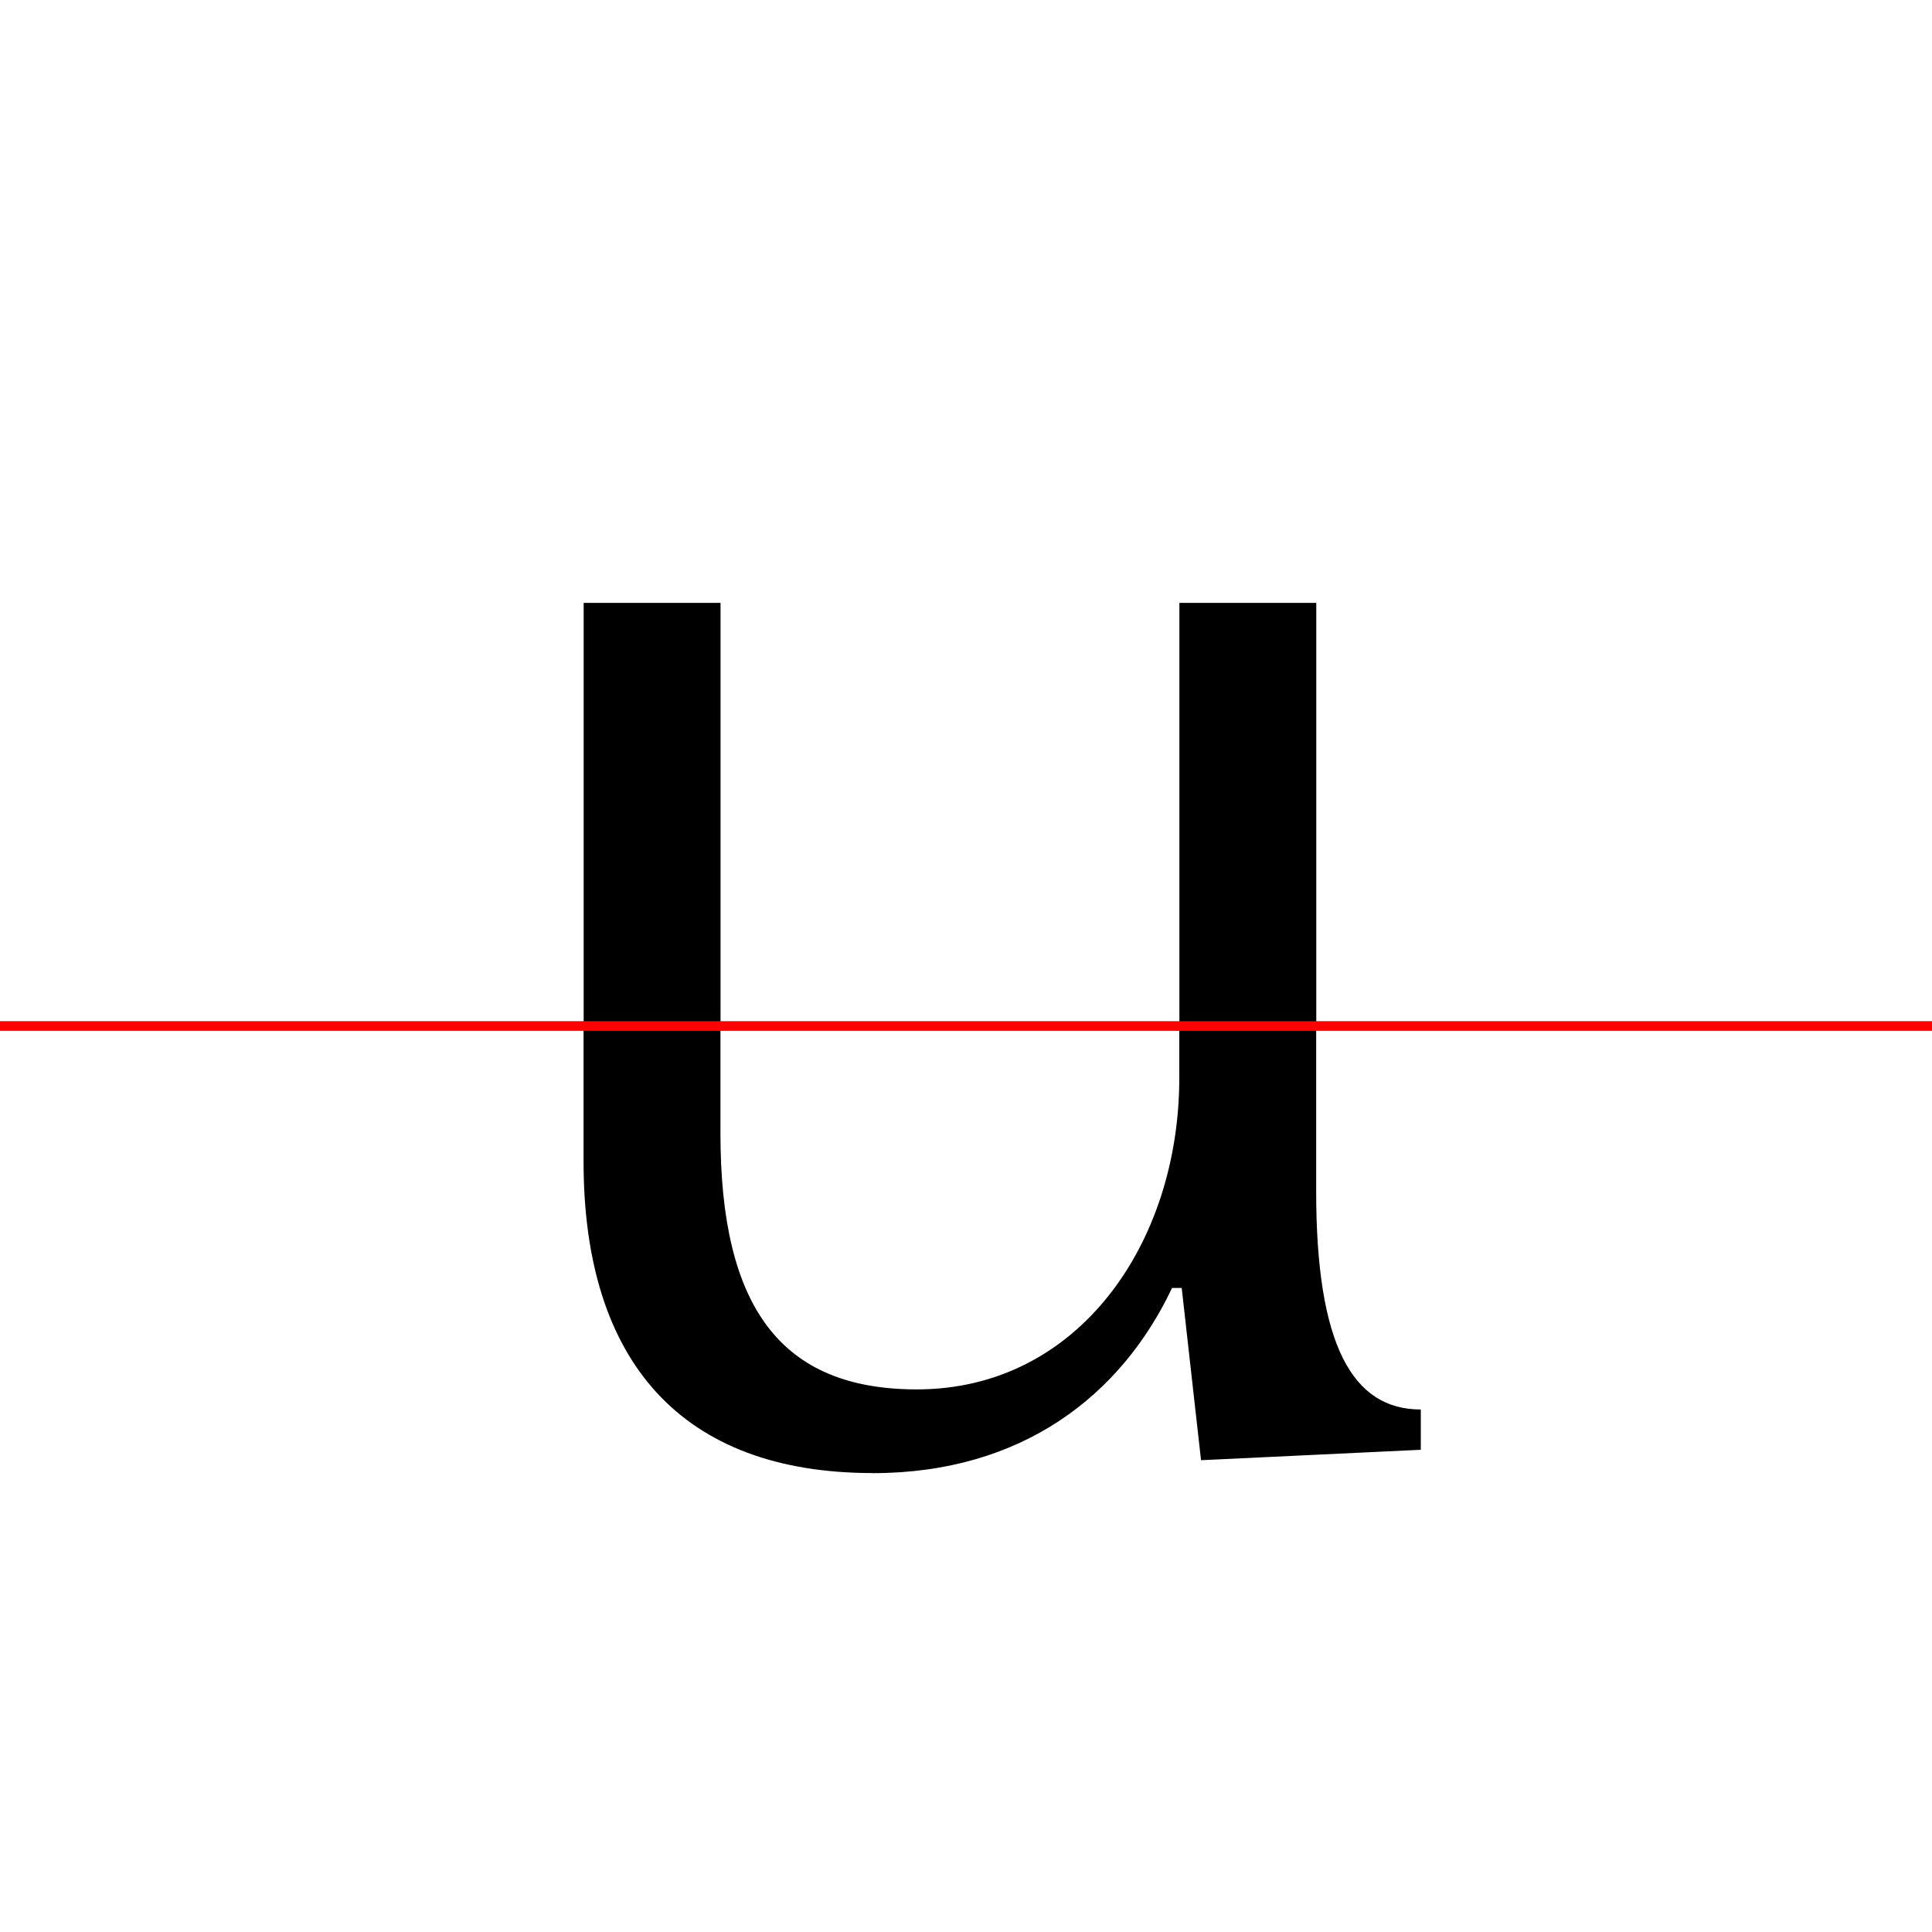
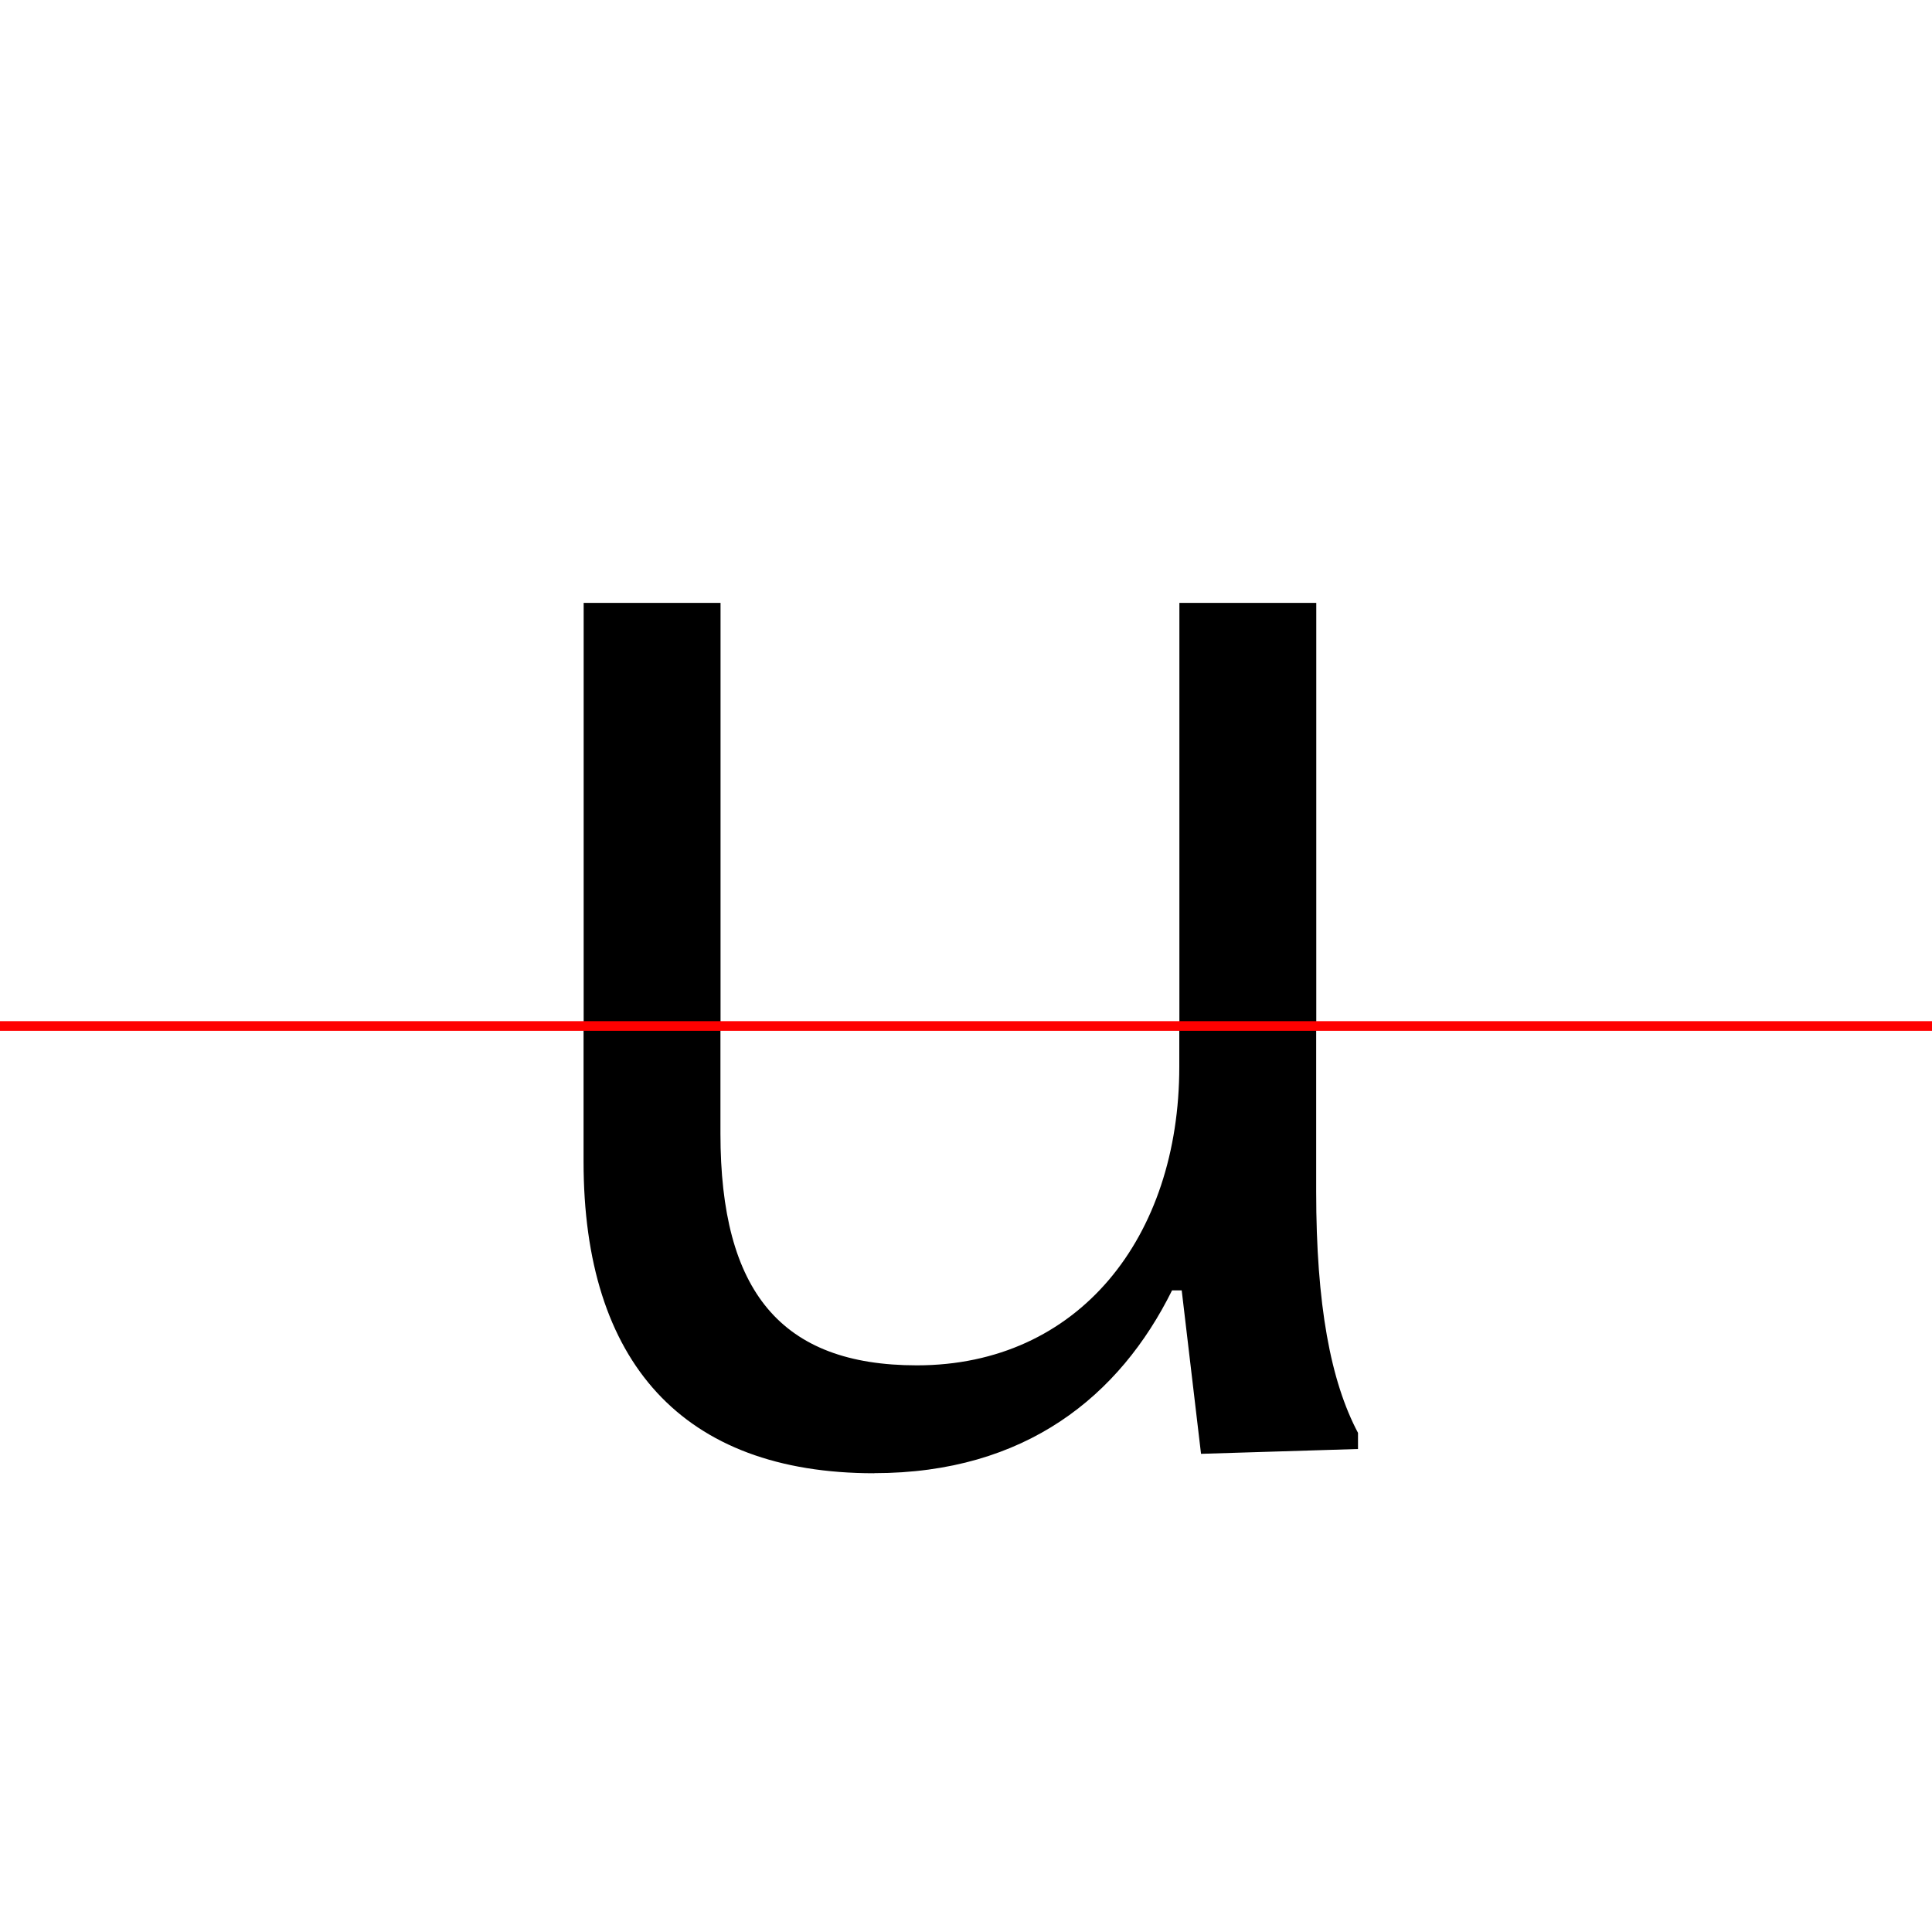
<svg xmlns="http://www.w3.org/2000/svg" width="200" height="200" viewBox="0 0 200 200" version="1.1">
  <path d="M0,0 l200,0 l0,200 l-200,0 Z M0,0" fill="rgb(255,255,255)" transform="matrix(1,0,0,-1,0,200)" />
-   <clipPath id="clip635">
+   <clipPath id="clip163">
    <path clip-rule="evenodd" d="M0,43.79 l200,0 l0,200 l-200,0 Z M0,43.79" transform="matrix(1,0,0,-1,0,150)" />
  </clipPath>
-   <g clip-path="url(#clip635)">
+   <g clip-path="url(#clip163)">
    <path d="M90.67,-2.5 c15.75,0,25.17,7.92,30.67,18.75 l1.0,0 l2.0,-16.25 l11.92,0 l0,26.67 l0,60.92 l-14.17,0 l0,-24.25 l0,-22.92 c0,-18.08,-10.42,-30.08,-27.17,-30.08 c-14.08,0,-20.33,7.17,-20.33,22.33 l0,54.92 l-14.17,0 l0,-24.25 l0,-33.58 c0,-20.75,10.25,-32.25,30.25,-32.25 Z M90.67,-2.5" fill="rgb(0,0,0)" transform="matrix(1,0,0,-1,0,150)" />
  </g>
-   <clipPath id="clip636">
+   <clipPath id="clip164">
    <path clip-rule="evenodd" d="M0,-50 l200,0 l0,93.79 l-200,0 Z M0,-50" transform="matrix(1,0,0,-1,0,150)" />
  </clipPath>
-   <g clip-path="url(#clip636)">
-     <path d="M90.33,-2.5 c15.5,0,25.75,8.08,31.0,19.17 l1.0,0 l2.0,-17.83 l22.75,1.08 l0,4.17 c-7.08,0,-10.83,6.67,-10.83,22.58 l0,62.0 l-25.0,-1.08 l0,-4.17 c7.08,0,10.83,-5.92,10.83,-20.08 l0,-24.92 c0,-17.08,-10.42,-32.25,-27.17,-32.25 c-14.08,0,-20.33,8.5,-20.33,26.5 l0,56.0 l-25.0,-1.08 l0,-4.17 c7.08,0,10.83,-5.92,10.83,-20.08 l0,-33.58 c0,-20.75,10.17,-32.25,29.92,-32.25 Z M90.33,-2.5" fill="rgb(0,0,0)" transform="matrix(1,0,0,-1,0,150)" />
+   <g clip-path="url(#clip164)">
+     <path d="M90.5,-2.5 c15.67,0,25.42,8.0,30.83,18.92 l1.0,0 l2.0,-16.92 l16.25,0.5 l0,1.67 c-2.83,5.33,-4.33,13.25,-4.33,25.0 l0,61.33 l-18.5,-0.42 l0,-1.67 c2.83,-4.83,4.33,-12.08,4.33,-22.58 l0,-23.75 c0,-17.67,-10.42,-30.92,-27.17,-30.92 c-14.08,0,-20.33,7.67,-20.33,24.0 l0,55.33 l-18.5,-0.42 l0,-1.67 c2.83,-4.83,4.33,-12.08,4.33,-22.58 l0,-33.58 c0,-20.75,10.25,-32.25,30.08,-32.25 Z M90.5,-2.5" fill="rgb(0,0,0)" transform="matrix(1,0,0,-1,0,150)" />
  </g>
  <path d="M0,43.79 l200,0" fill="none" stroke="rgb(255,0,0)" stroke-width="1" transform="matrix(1,0,0,-1,0,150)" />
</svg>
